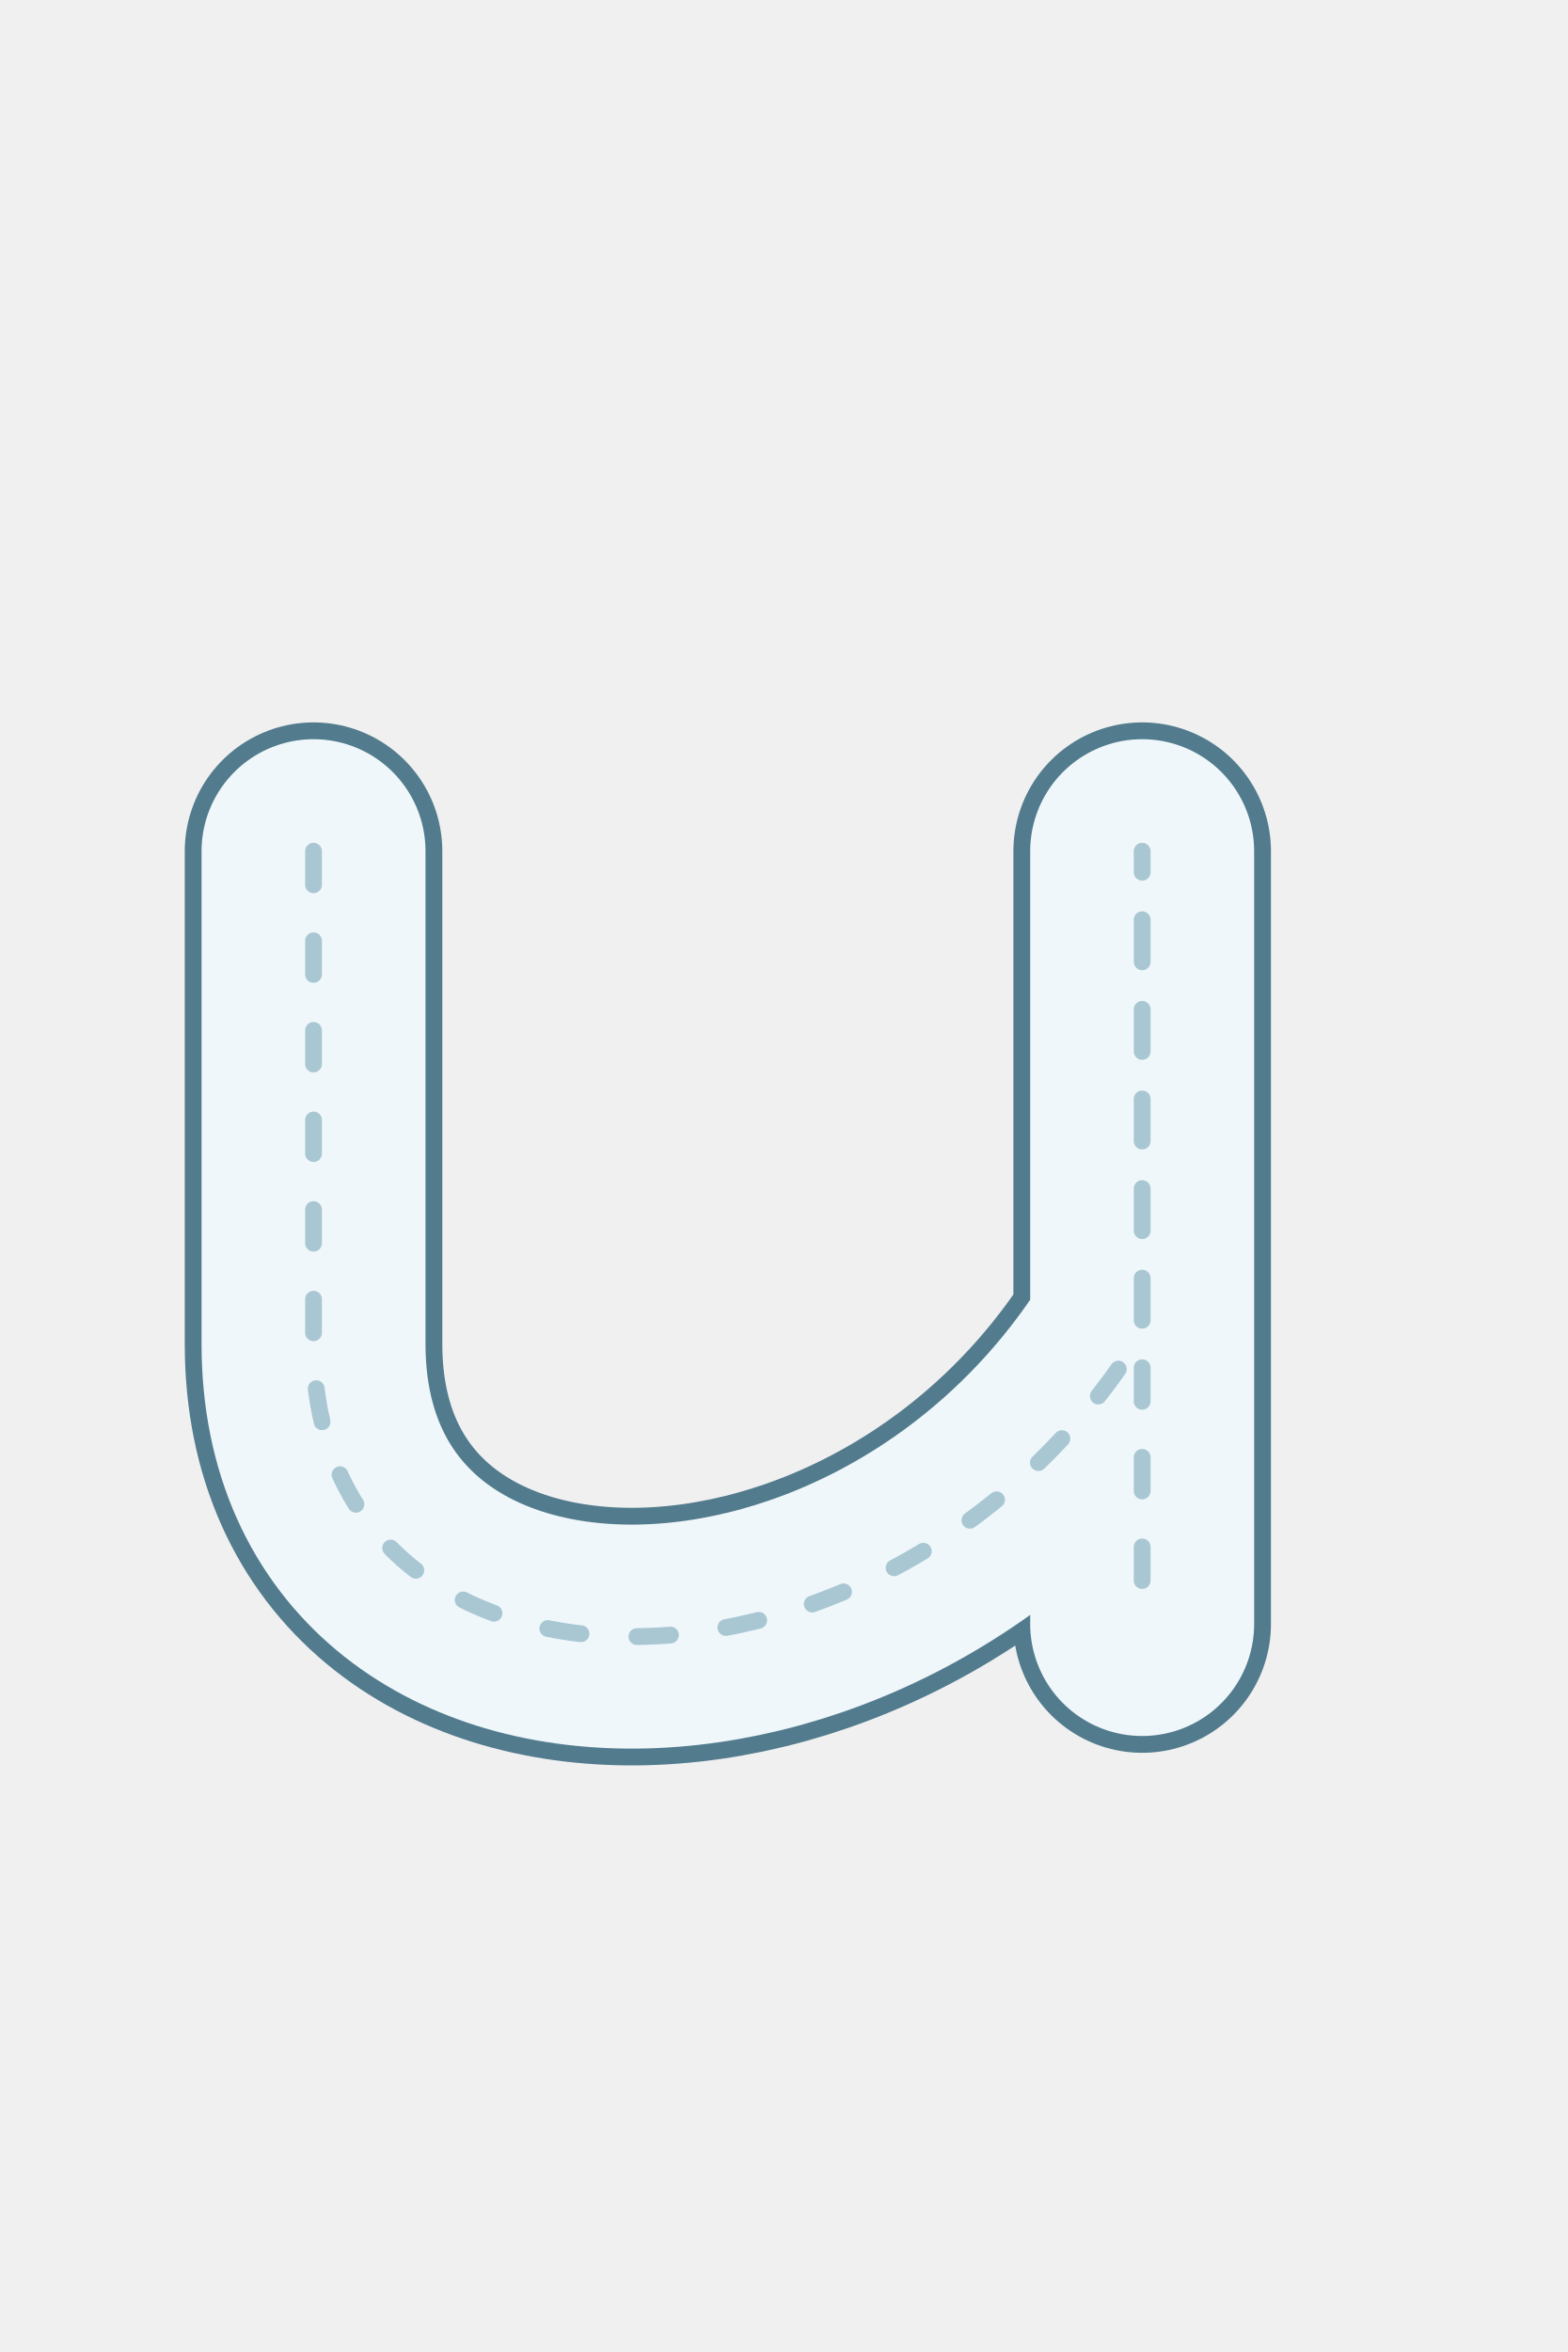
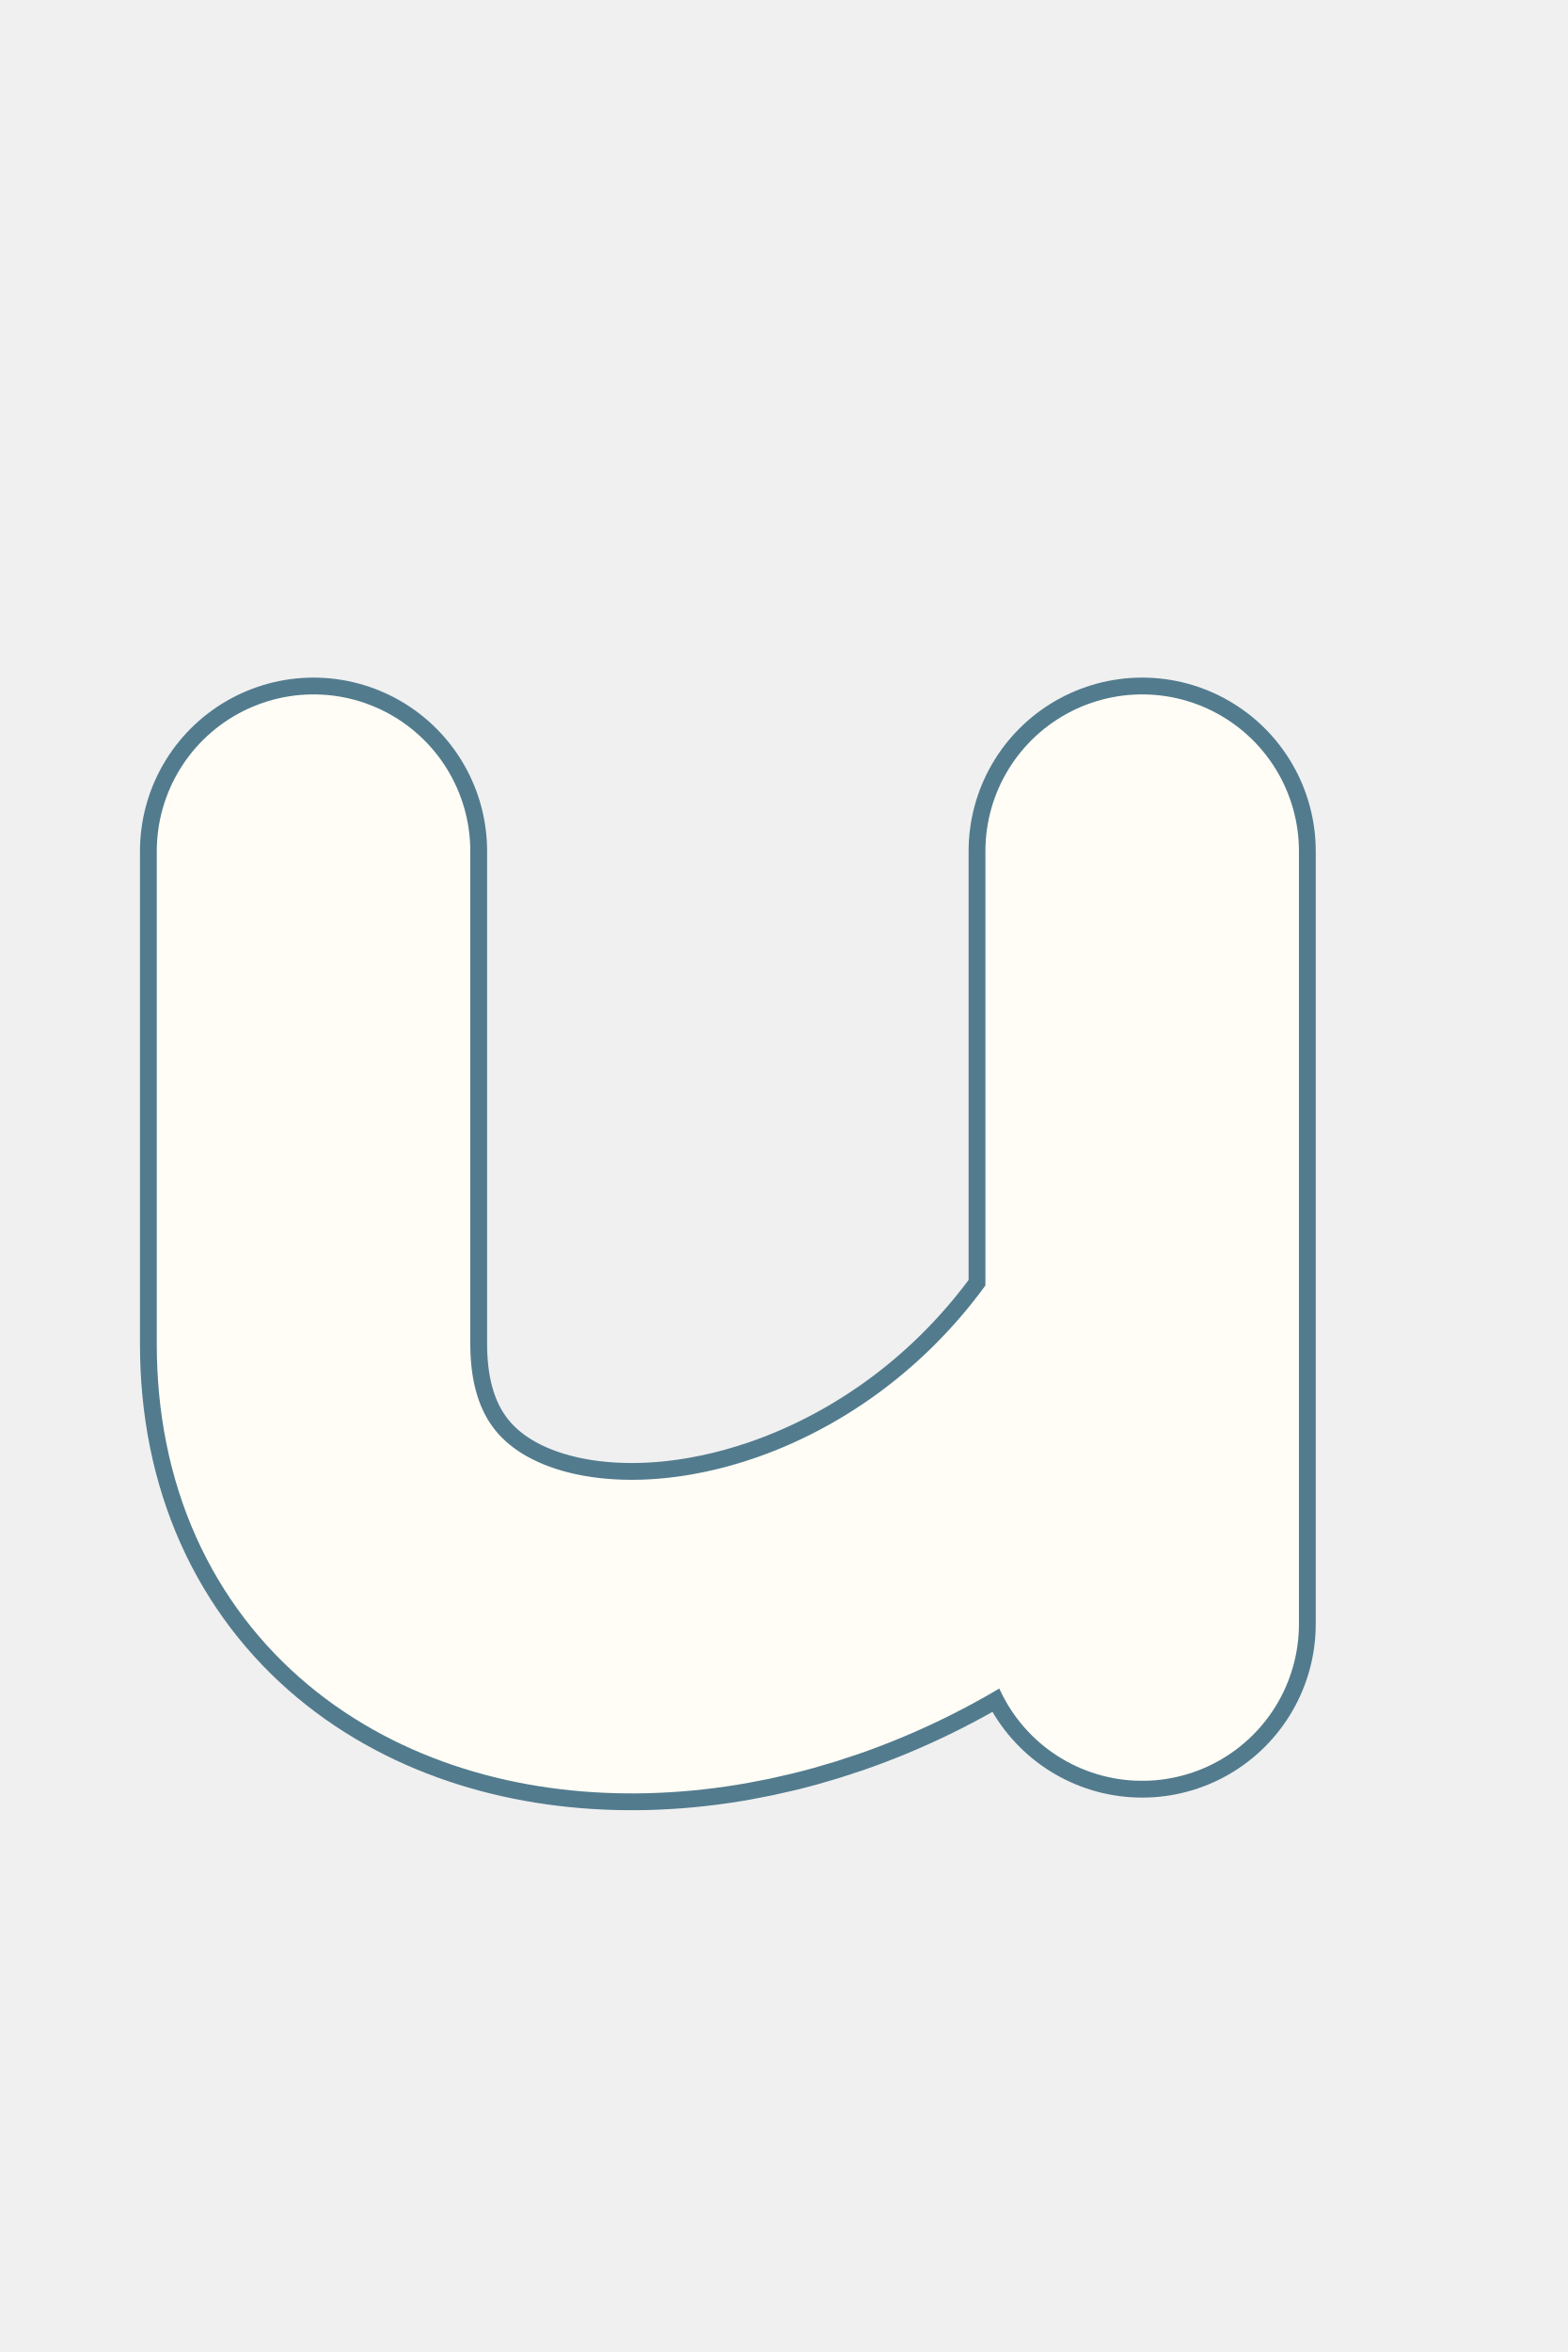
<svg xmlns="http://www.w3.org/2000/svg" class="family-classroom" viewBox="0 0 140 210">
-   <style>.family-classroom .fc-stencil-outline path{fill:none;stroke:#527b8e;stroke-width:23;stroke-linecap:round;stroke-linejoin:round}.family-classroom .fc-stencil-body .fc-model{fill:none;stroke:#eff7fa;stroke-width:20;stroke-dasharray:none;stroke-linecap:round;stroke-linejoin:round}.family-classroom .fc-stencil-body .fc-model.complete{stroke:#ccebe4}.family-classroom .fc-stencil-center path{fill:none;stroke:#a9c7d3;stroke-width:1.5;stroke-dasharray:3 5;stroke-linecap:round;stroke-linejoin:round}.family-classroom .fc-stencil-paint .fc-ink{stroke-width:18}.family-classroom .fc-stencil-paint .fc-demo-line{stroke-width:18}</style>
+   <style>.family-classroom .fc-stencil-outline path{fill:none;stroke:#527b8e;stroke-width:31;stroke-linecap:round;stroke-linejoin:round}.family-classroom .fc-stencil-body .fc-model{fill:none;stroke:#fffdf5;stroke-width:28;stroke-dasharray:none;stroke-linecap:round;stroke-linejoin:round}.family-classroom .fc-stencil-paint .fc-ink{stroke-width:10}.family-classroom .fc-stencil-paint .fc-demo-line{stroke-width:28}</style>
  <defs>
    <mask id="fc-stencil-2" maskUnits="userSpaceOnUse" x="-20" y="0" width="180" height="220">
-       <path d="M28 76 V120 C28 155 80 155 102 119 V76 V145" fill="none" stroke="white" stroke-width="20" stroke-linecap="round" stroke-linejoin="round" />
+       <path d="M28 76 V120 C28 155 80 155 102 119 V76 V145" fill="none" stroke="white" stroke-width="28" stroke-linecap="round" stroke-linejoin="round" />
    </mask>
  </defs>
  <g class="fc-stencil-outline" aria-hidden="true">
    <path d="M28 76 V120 C28 155 80 155 102 119 V76 V145" />
  </g>
  <g class="fc-stencil-body">
    <path class="fc-model " d="M28 76 V120 C28 155 80 155 102 119 V76 V145" />
  </g>
-   <g class="fc-stencil-center" aria-hidden="true">
-     <path d="M28 76 V120 C28 155 80 155 102 119 V76 V145" />
-   </g>
  <g class="fc-stencil-paint" mask="url(#fc-stencil-2)">
    <g class="fc-demo-ink" />
    <g class="fc-child-ink" />
  </g>
</svg>
